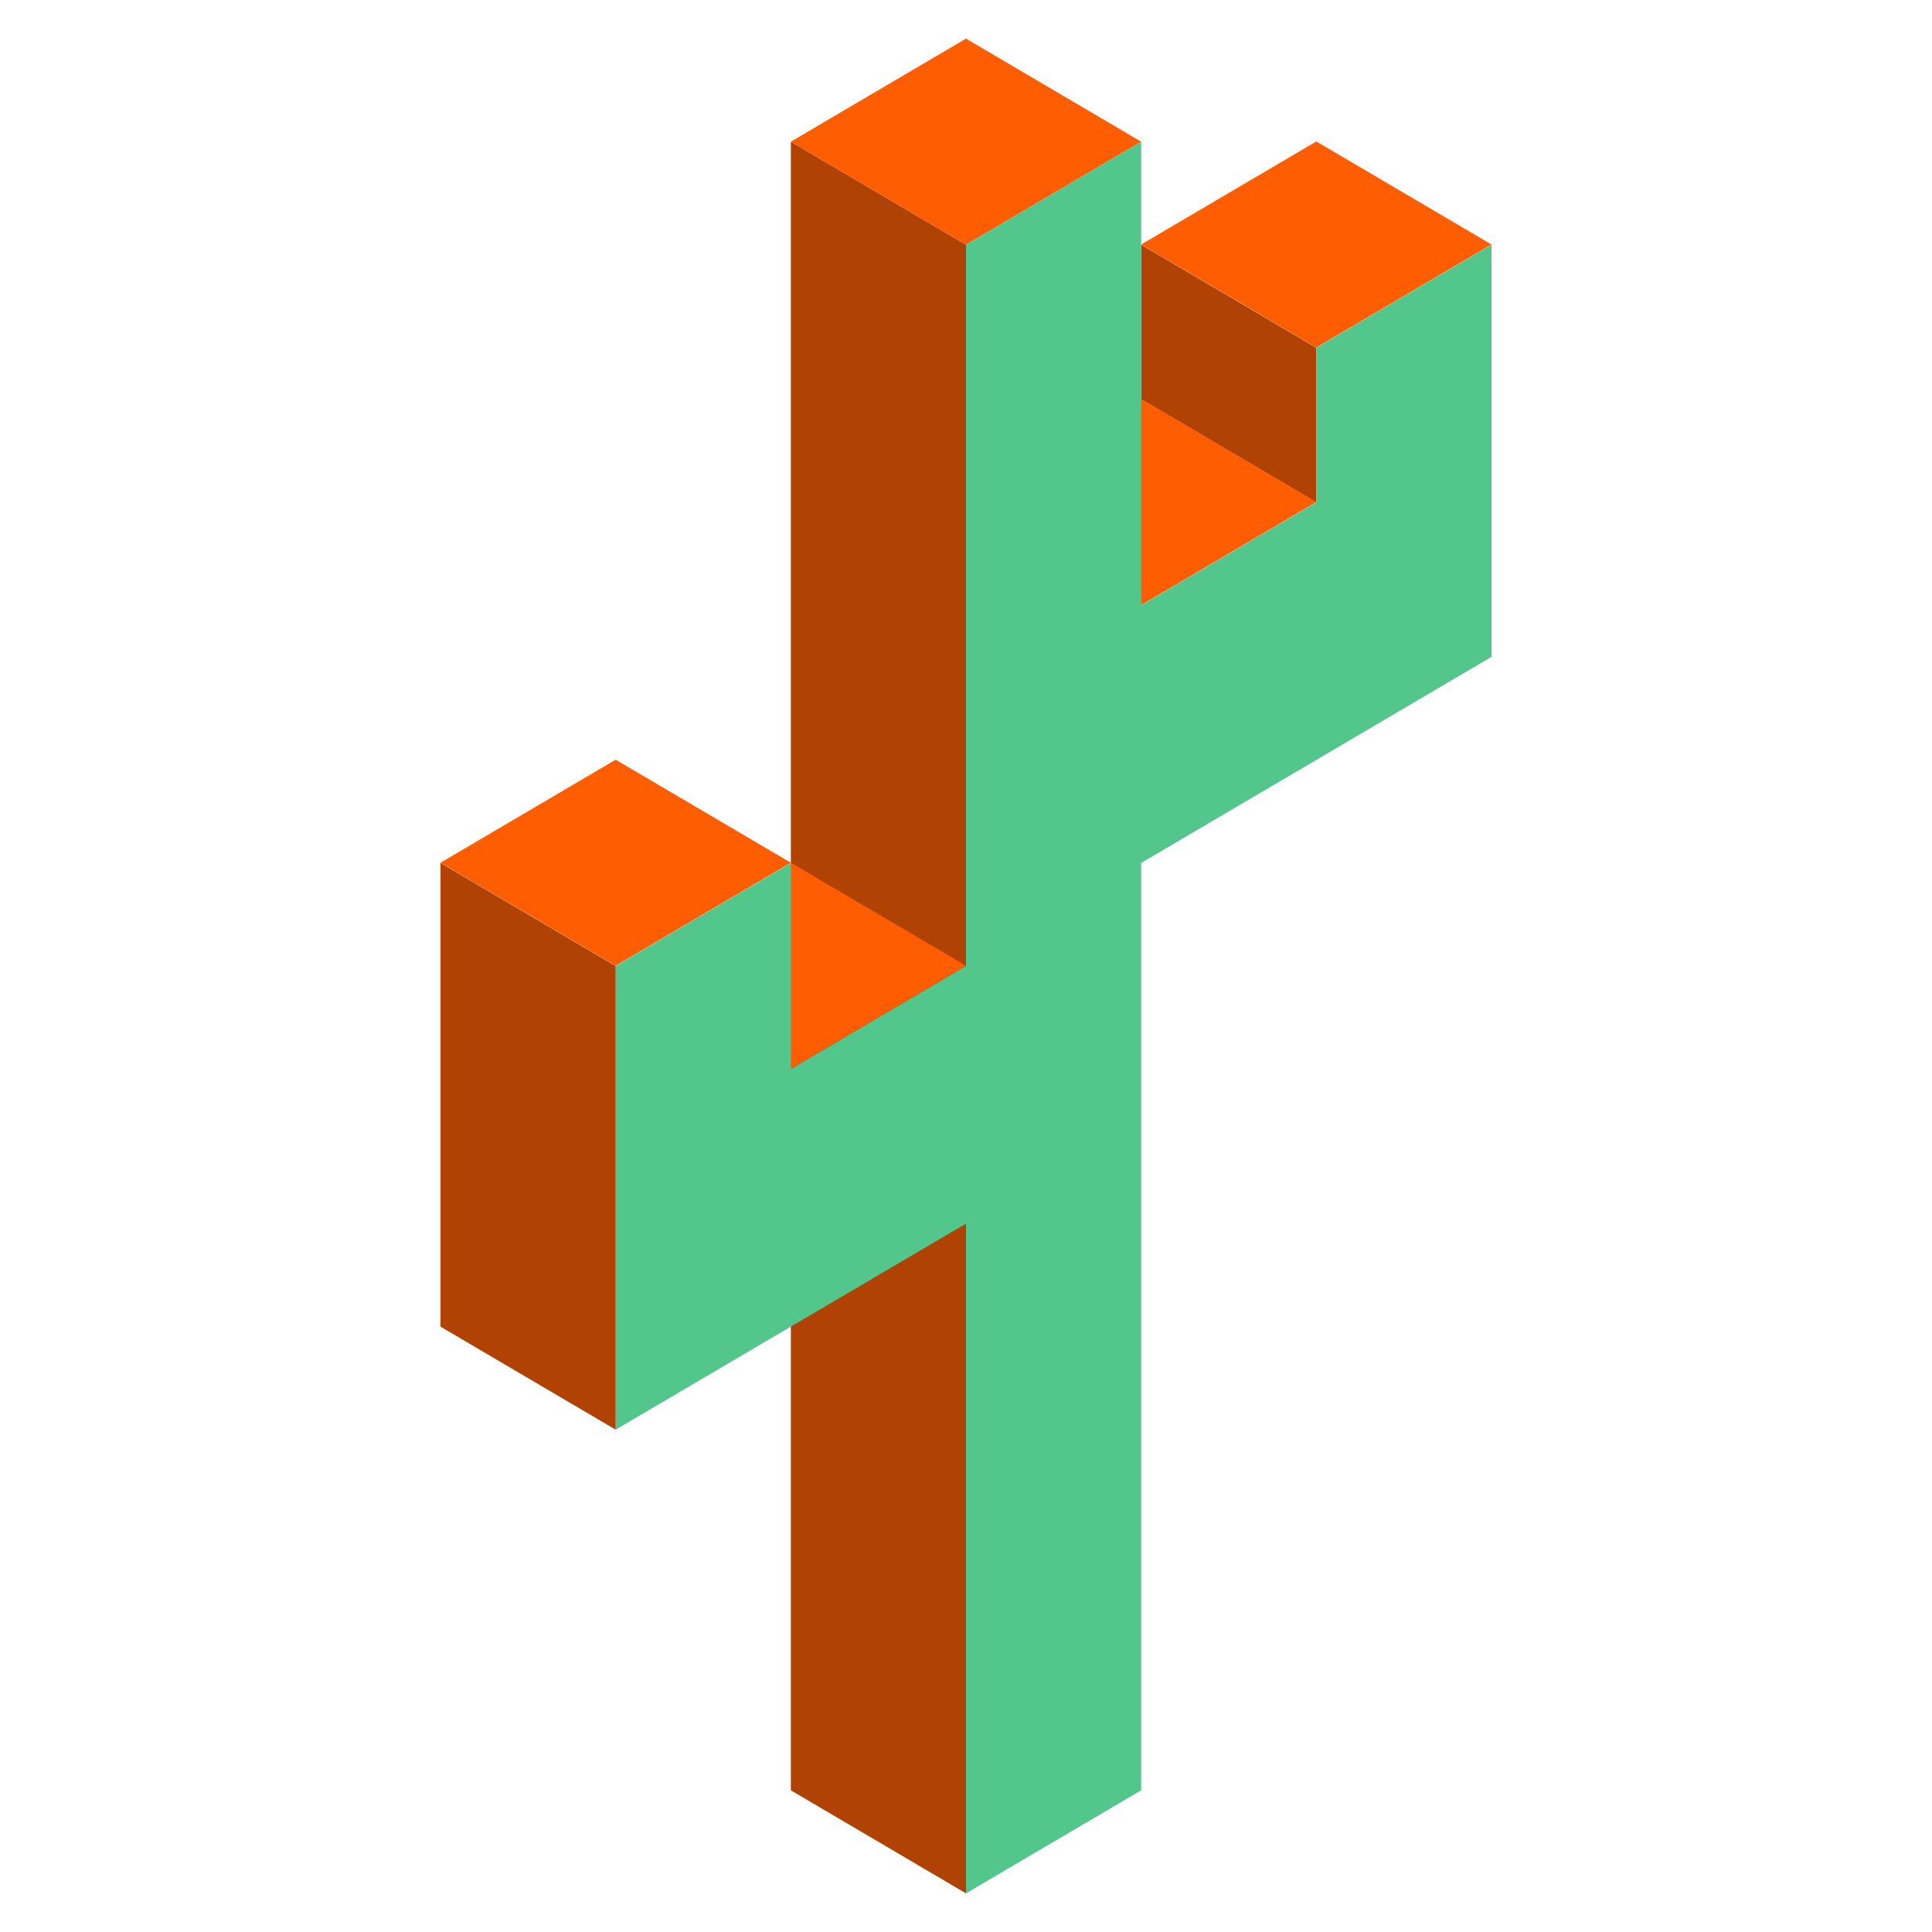
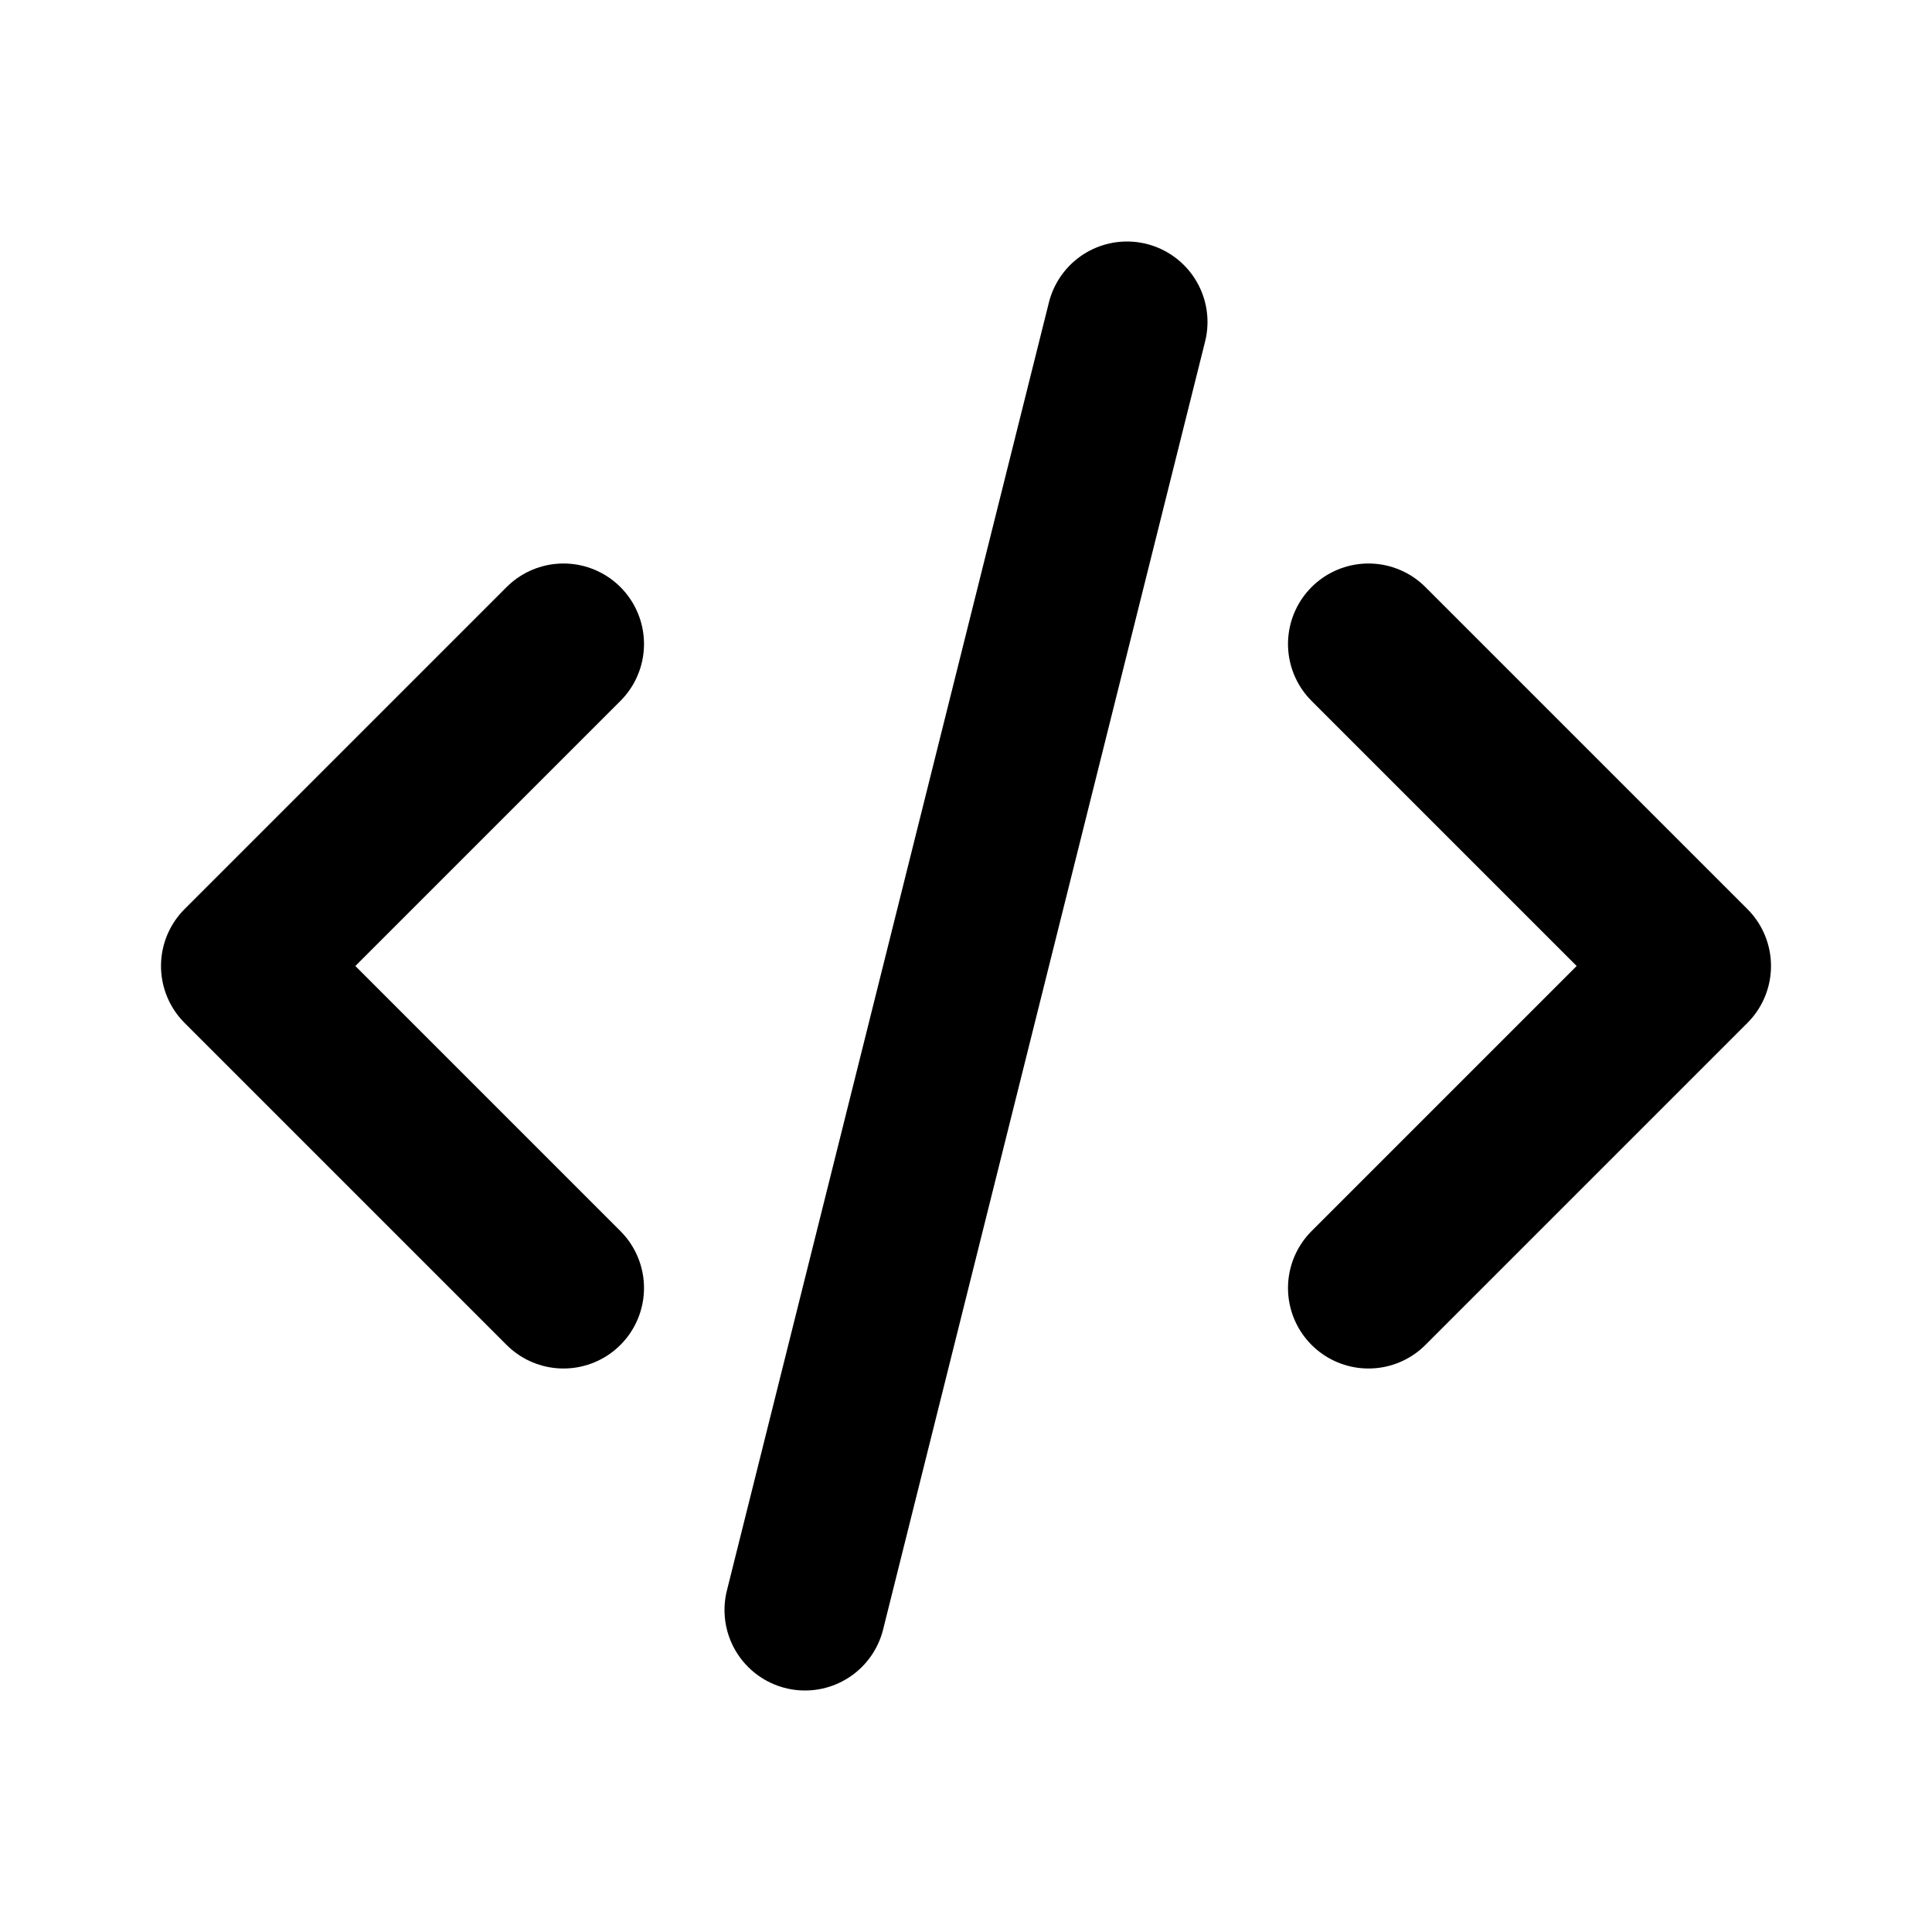
- <svg xmlns="http://www.w3.org/2000/svg" fill="none" viewBox="0 0 500 500">
-   <path fill="#B04304" d="M295.334 103.333v-40L340.667 90v40l-45.333-26.667ZM250.001 63.333l-45.334-26.666v426.666L250.001 490V63.333Z" />
-   <path fill="#FF5D01" d="m250.001 129.944 45.333-26.667 45.333 26.667-45.333 26.667-45.333-26.667ZM204.667 36.667 250.001 10l45.333 26.667-45.333 26.666-45.334-26.666ZM295.334 63.277l45.333-26.666L386 63.277l-45.333 26.667-45.333-26.667ZM114 223.277l45.333-26.667 45.334 26.667-45.334 26.667L114 223.277ZM250 249.944l-45.333-26.667v53.333L250 249.944Z" />
-   <path fill="#53C68C" d="m250 63.333 45.333-26.666v120L340.667 130V90L386 63.333V170l-90.667 53.333v240L250 490V316.667L159.333 370V250l45.334-26.667v53.334L250 250V63.333Z" />
-   <path fill="#B04304" d="M159.333 250 114 223.334v120L159.333 370V250Z" />
+ <svg xmlns="http://www.w3.org/2000/svg" width="24" height="24" viewBox="0 0 24 24">
+   <path fill="none" stroke="currentColor" stroke-linecap="round" stroke-linejoin="round" stroke-width="2" d="m7 8l-4 4l4 4m10-8l4 4l-4 4M14 4l-4 16" />
</svg>
